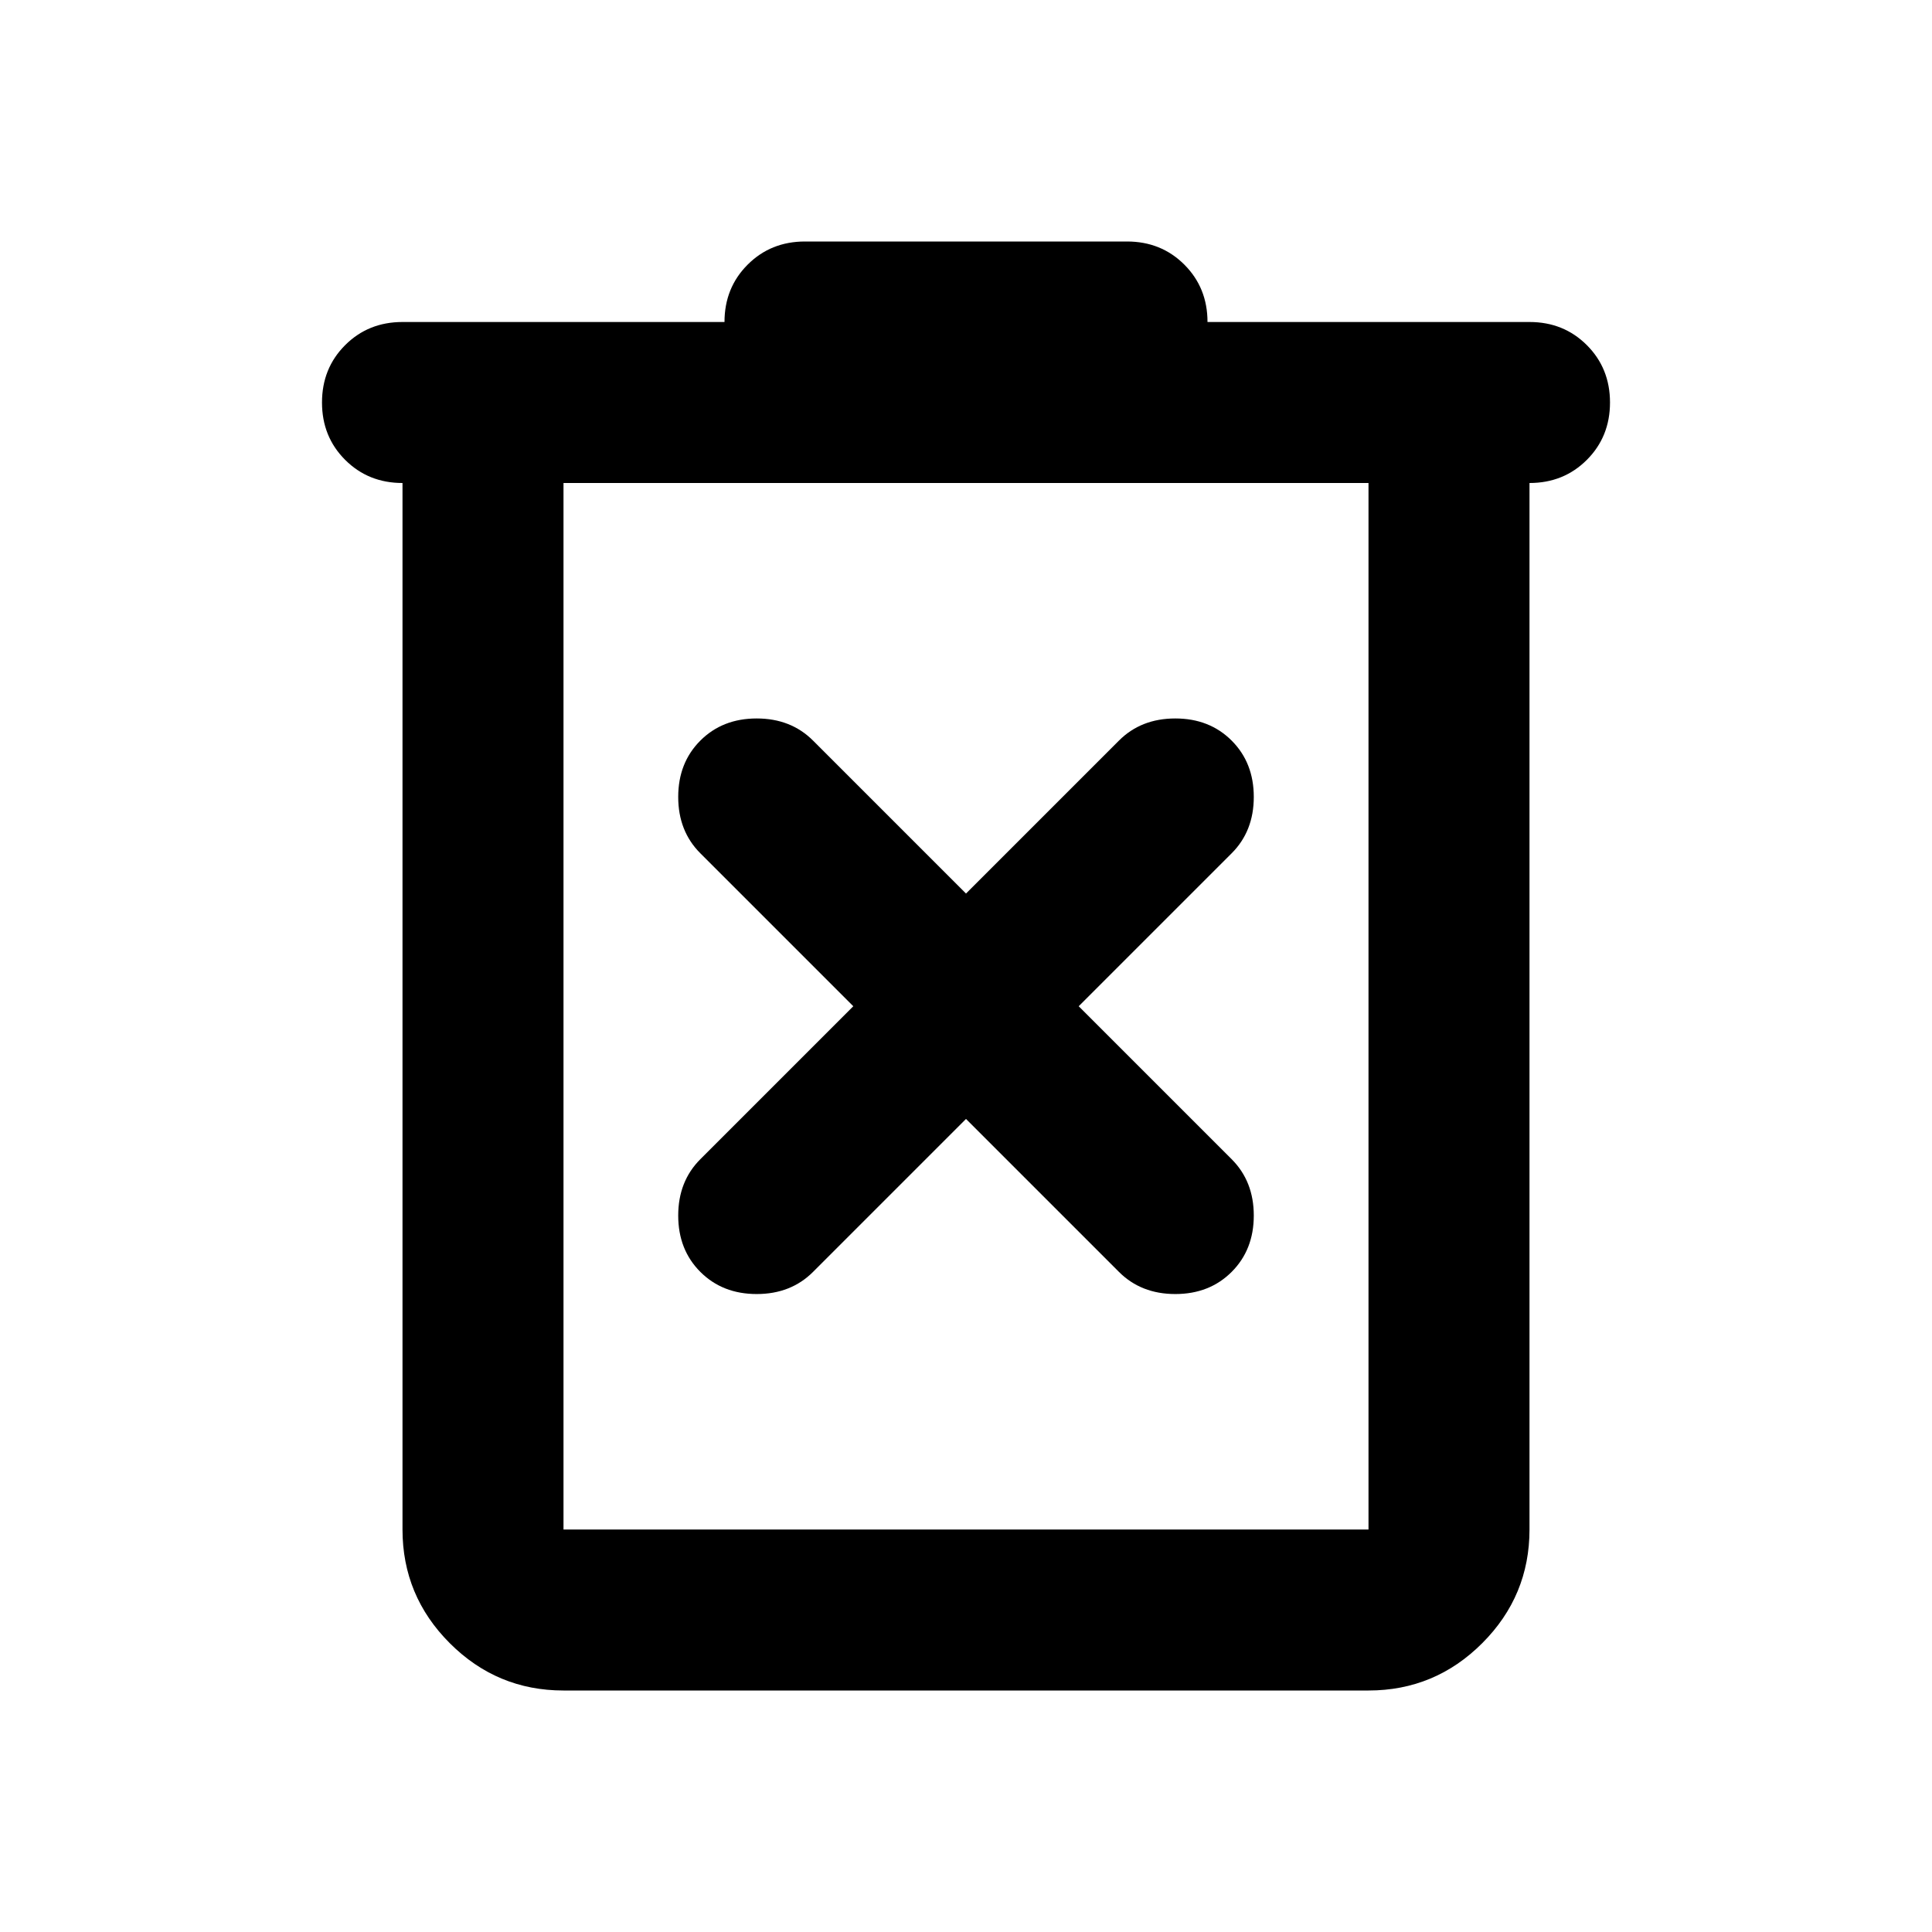
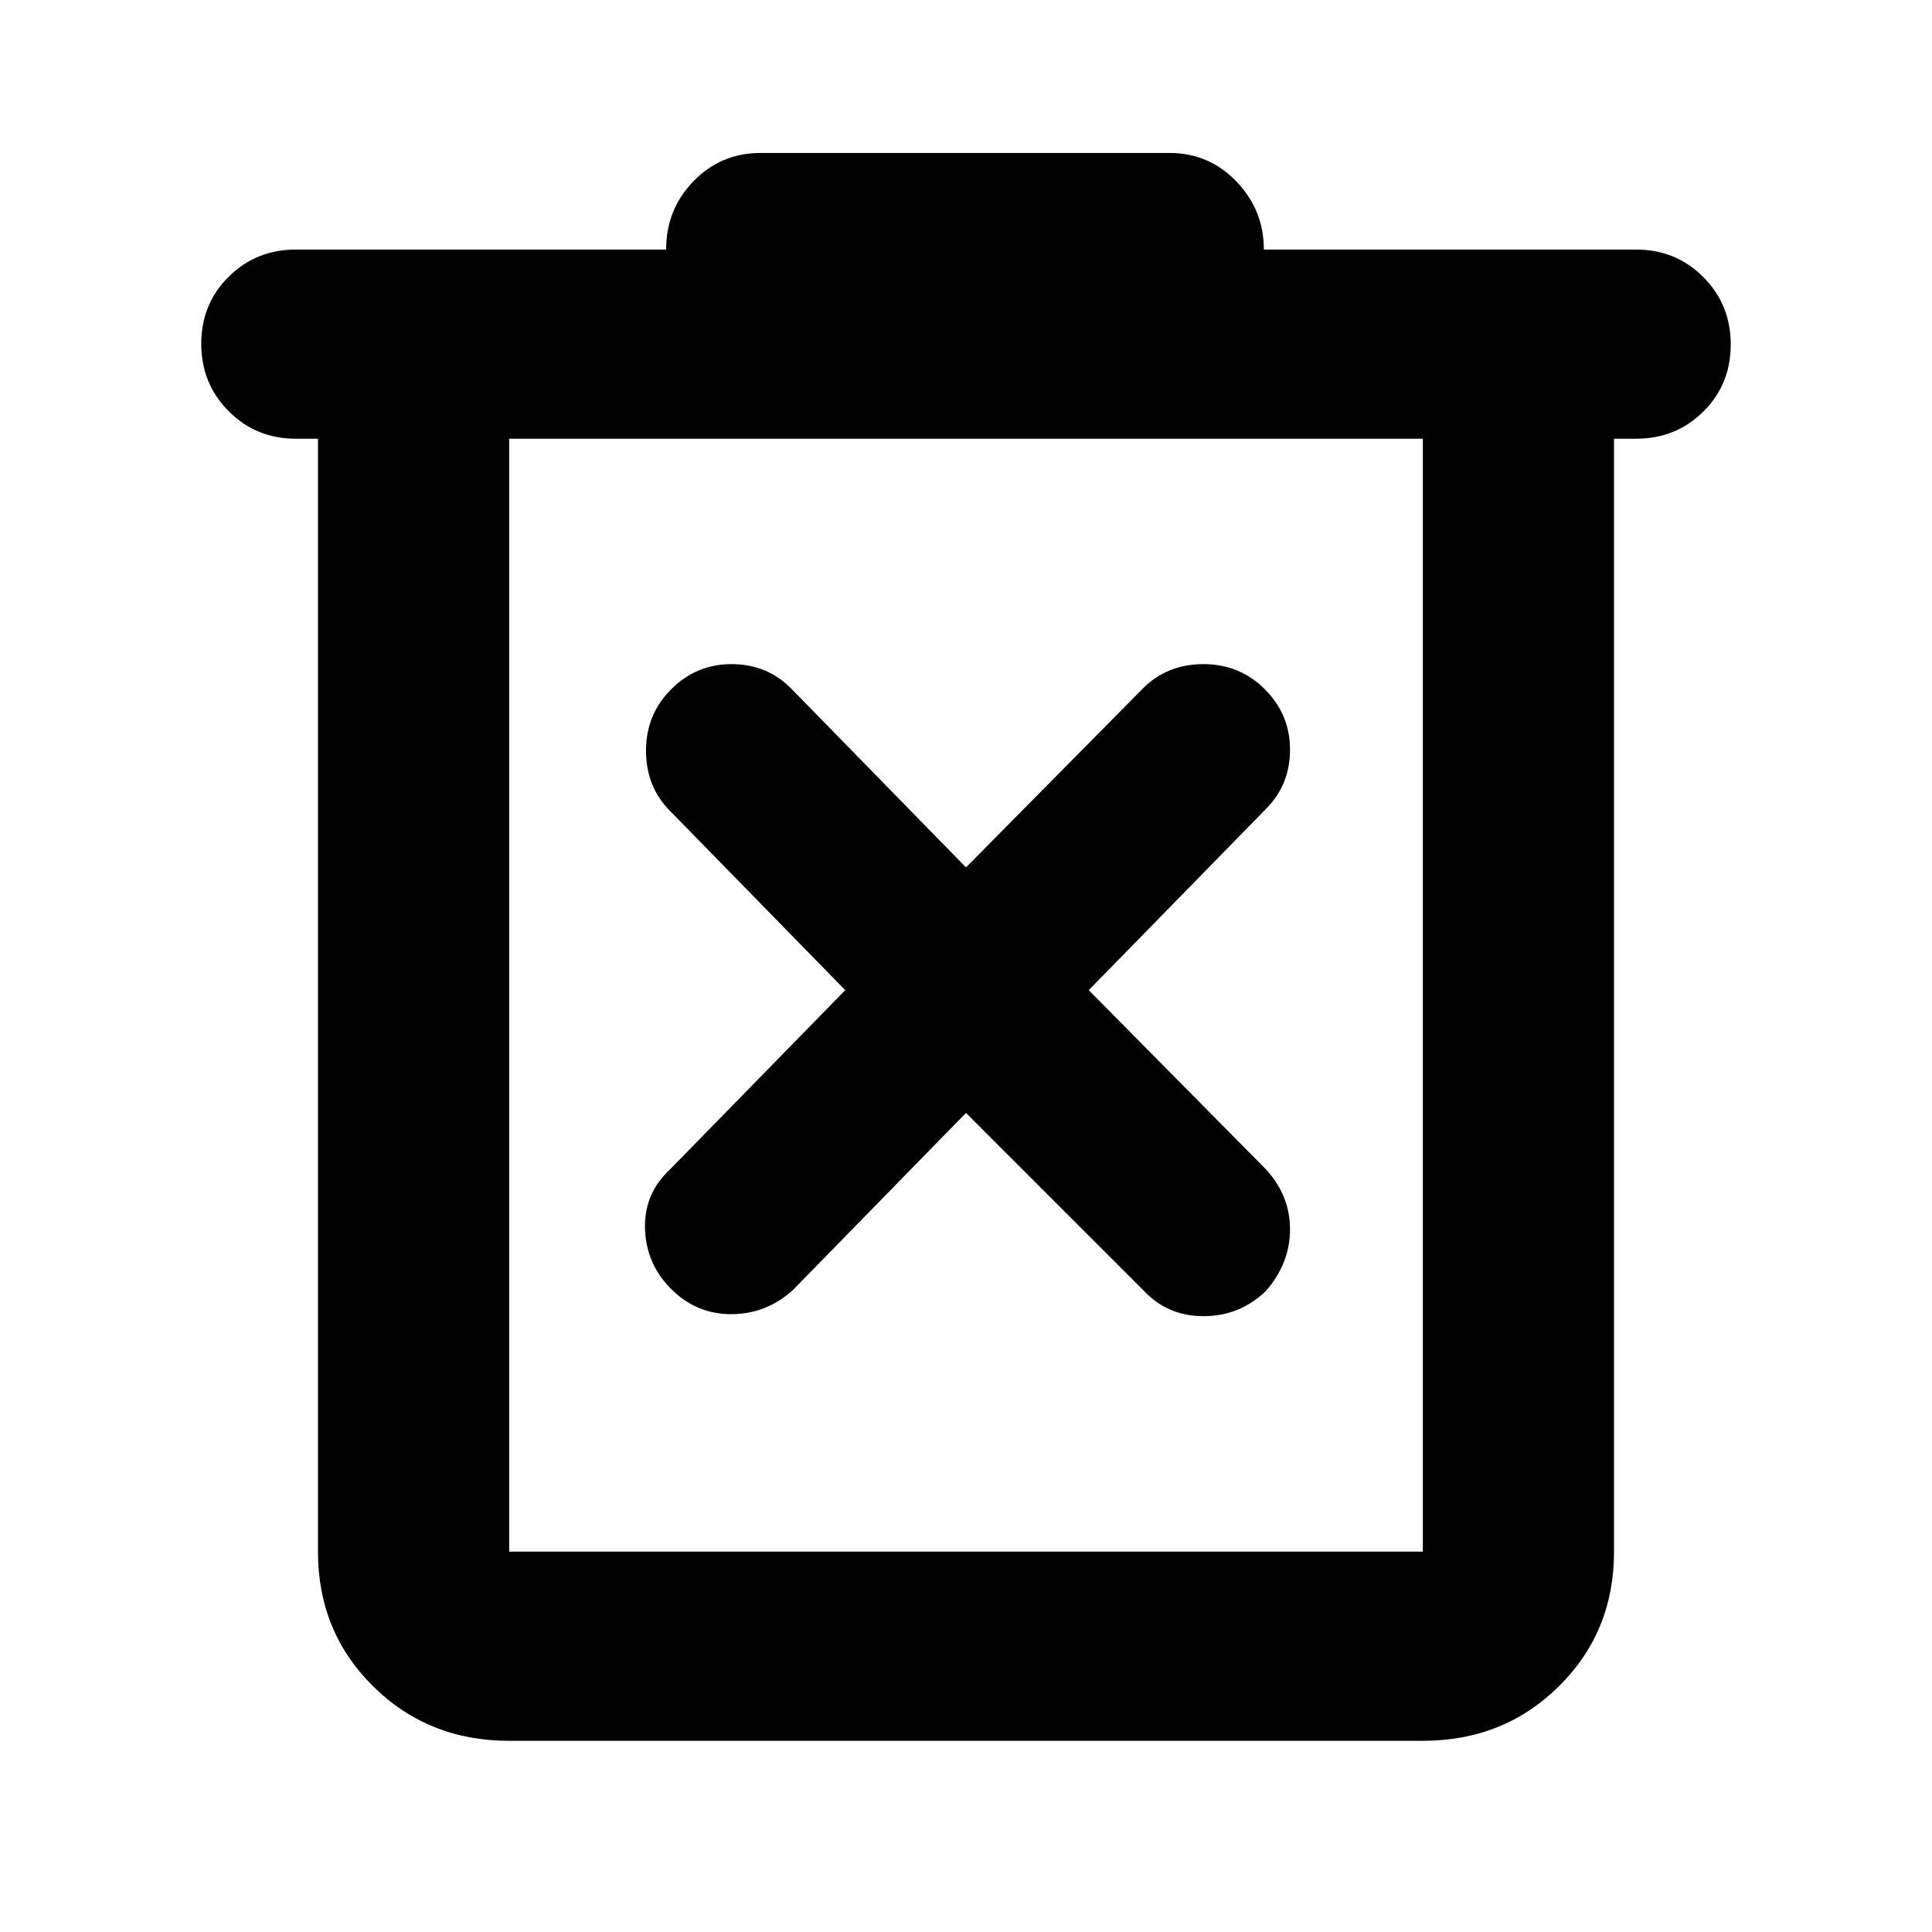
<svg xmlns="http://www.w3.org/2000/svg" height="48px" viewBox="0 -960 960 960" width="48px" fill="#000000">
-   <path d="M280-120q-33 0-56.5-23.5T200-200v-520q-17 0-28.5-11.5T160-760q0-17 11.5-28.5T200-800h160q0-17 11.5-28.5T400-840h160q17 0 28.5 11.5T600-800h160q17 0 28.5 11.5T800-760q0 17-11.5 28.5T760-720v520q0 33-23.5 56.5T680-120H280Zm400-600H280v520h400v-520Zm-400 0v520-520Zm200 316 76 76q11 11 28 11t28-11q11-11 11-28t-11-28l-76-76 76-76q11-11 11-28t-11-28q-11-11-28-11t-28 11l-76 76-76-76q-11-11-28-11t-28 11q-11 11-11 28t11 28l76 76-76 76q-11 11-11 28t11 28q11 11 28 11t28-11l76-76Z" />
+   <path d="M253-95q-40.21 0-67.61-27.1Q158-149.2 158-189v-553h-11q-19.75 0-33.37-13.68Q100-769.35 100-789.18q0-19.82 13.63-33.32Q127.25-836 147-836h184q0-20 13.63-34 13.62-14 33.37-14h203q19.75 0 33.38 14.19Q628-855.63 628-836h185q19.75 0 33.38 13.68Q860-808.65 860-788.82q0 19.82-13.62 33.32Q832.75-742 813-742h-11v553q0 39.8-27.39 66.9Q747.21-95 707-95H253Zm454-647H253v553h454v-553Zm-454 0v553-553Zm227 335 88 88q12 13 30 13t31-12.5q12-13.77 12-30.63Q641-366 629-379l-88-89 88-90q12-12 12-29.5t-12.5-30Q616-630 598-630t-30 12l-88 89-87-89q-12-12-29.5-12t-30 12.5Q321-605 321-587t12 30l87 89-87 89q-13 12-12.5 29.5t13 30Q346-307 363.37-307q17.36 0 30.63-12l86-88Z" />
</svg>
